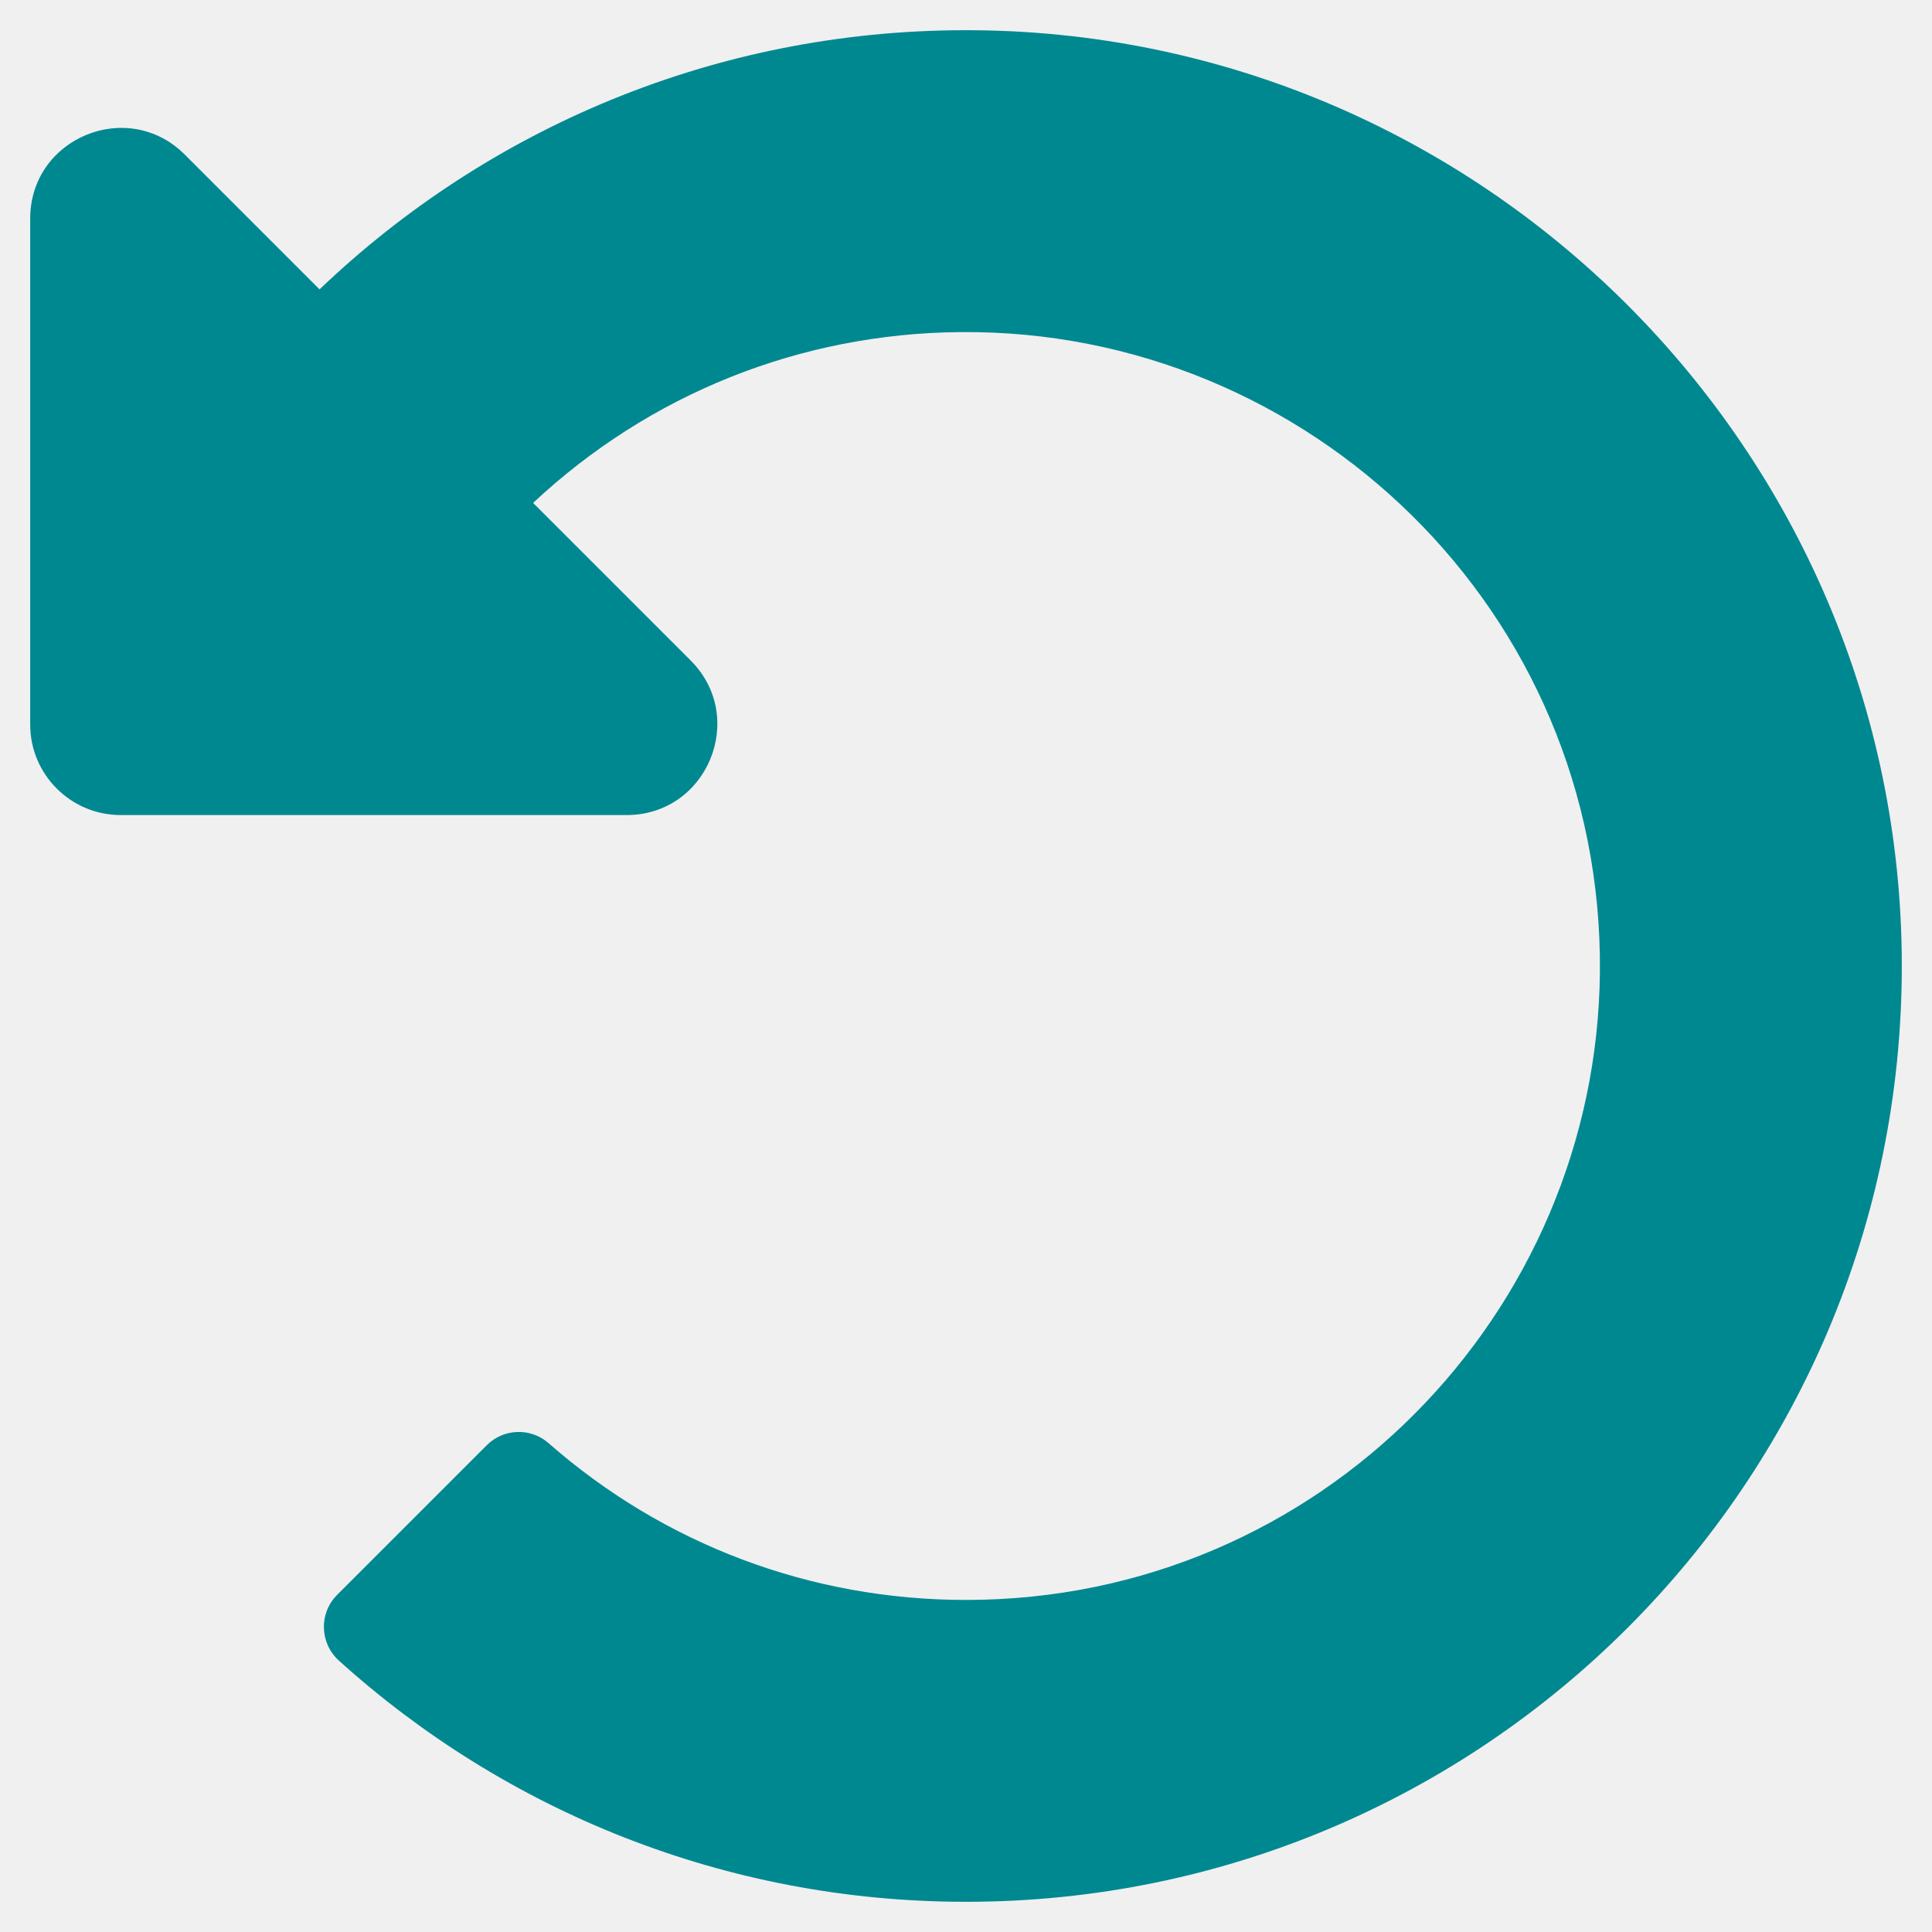
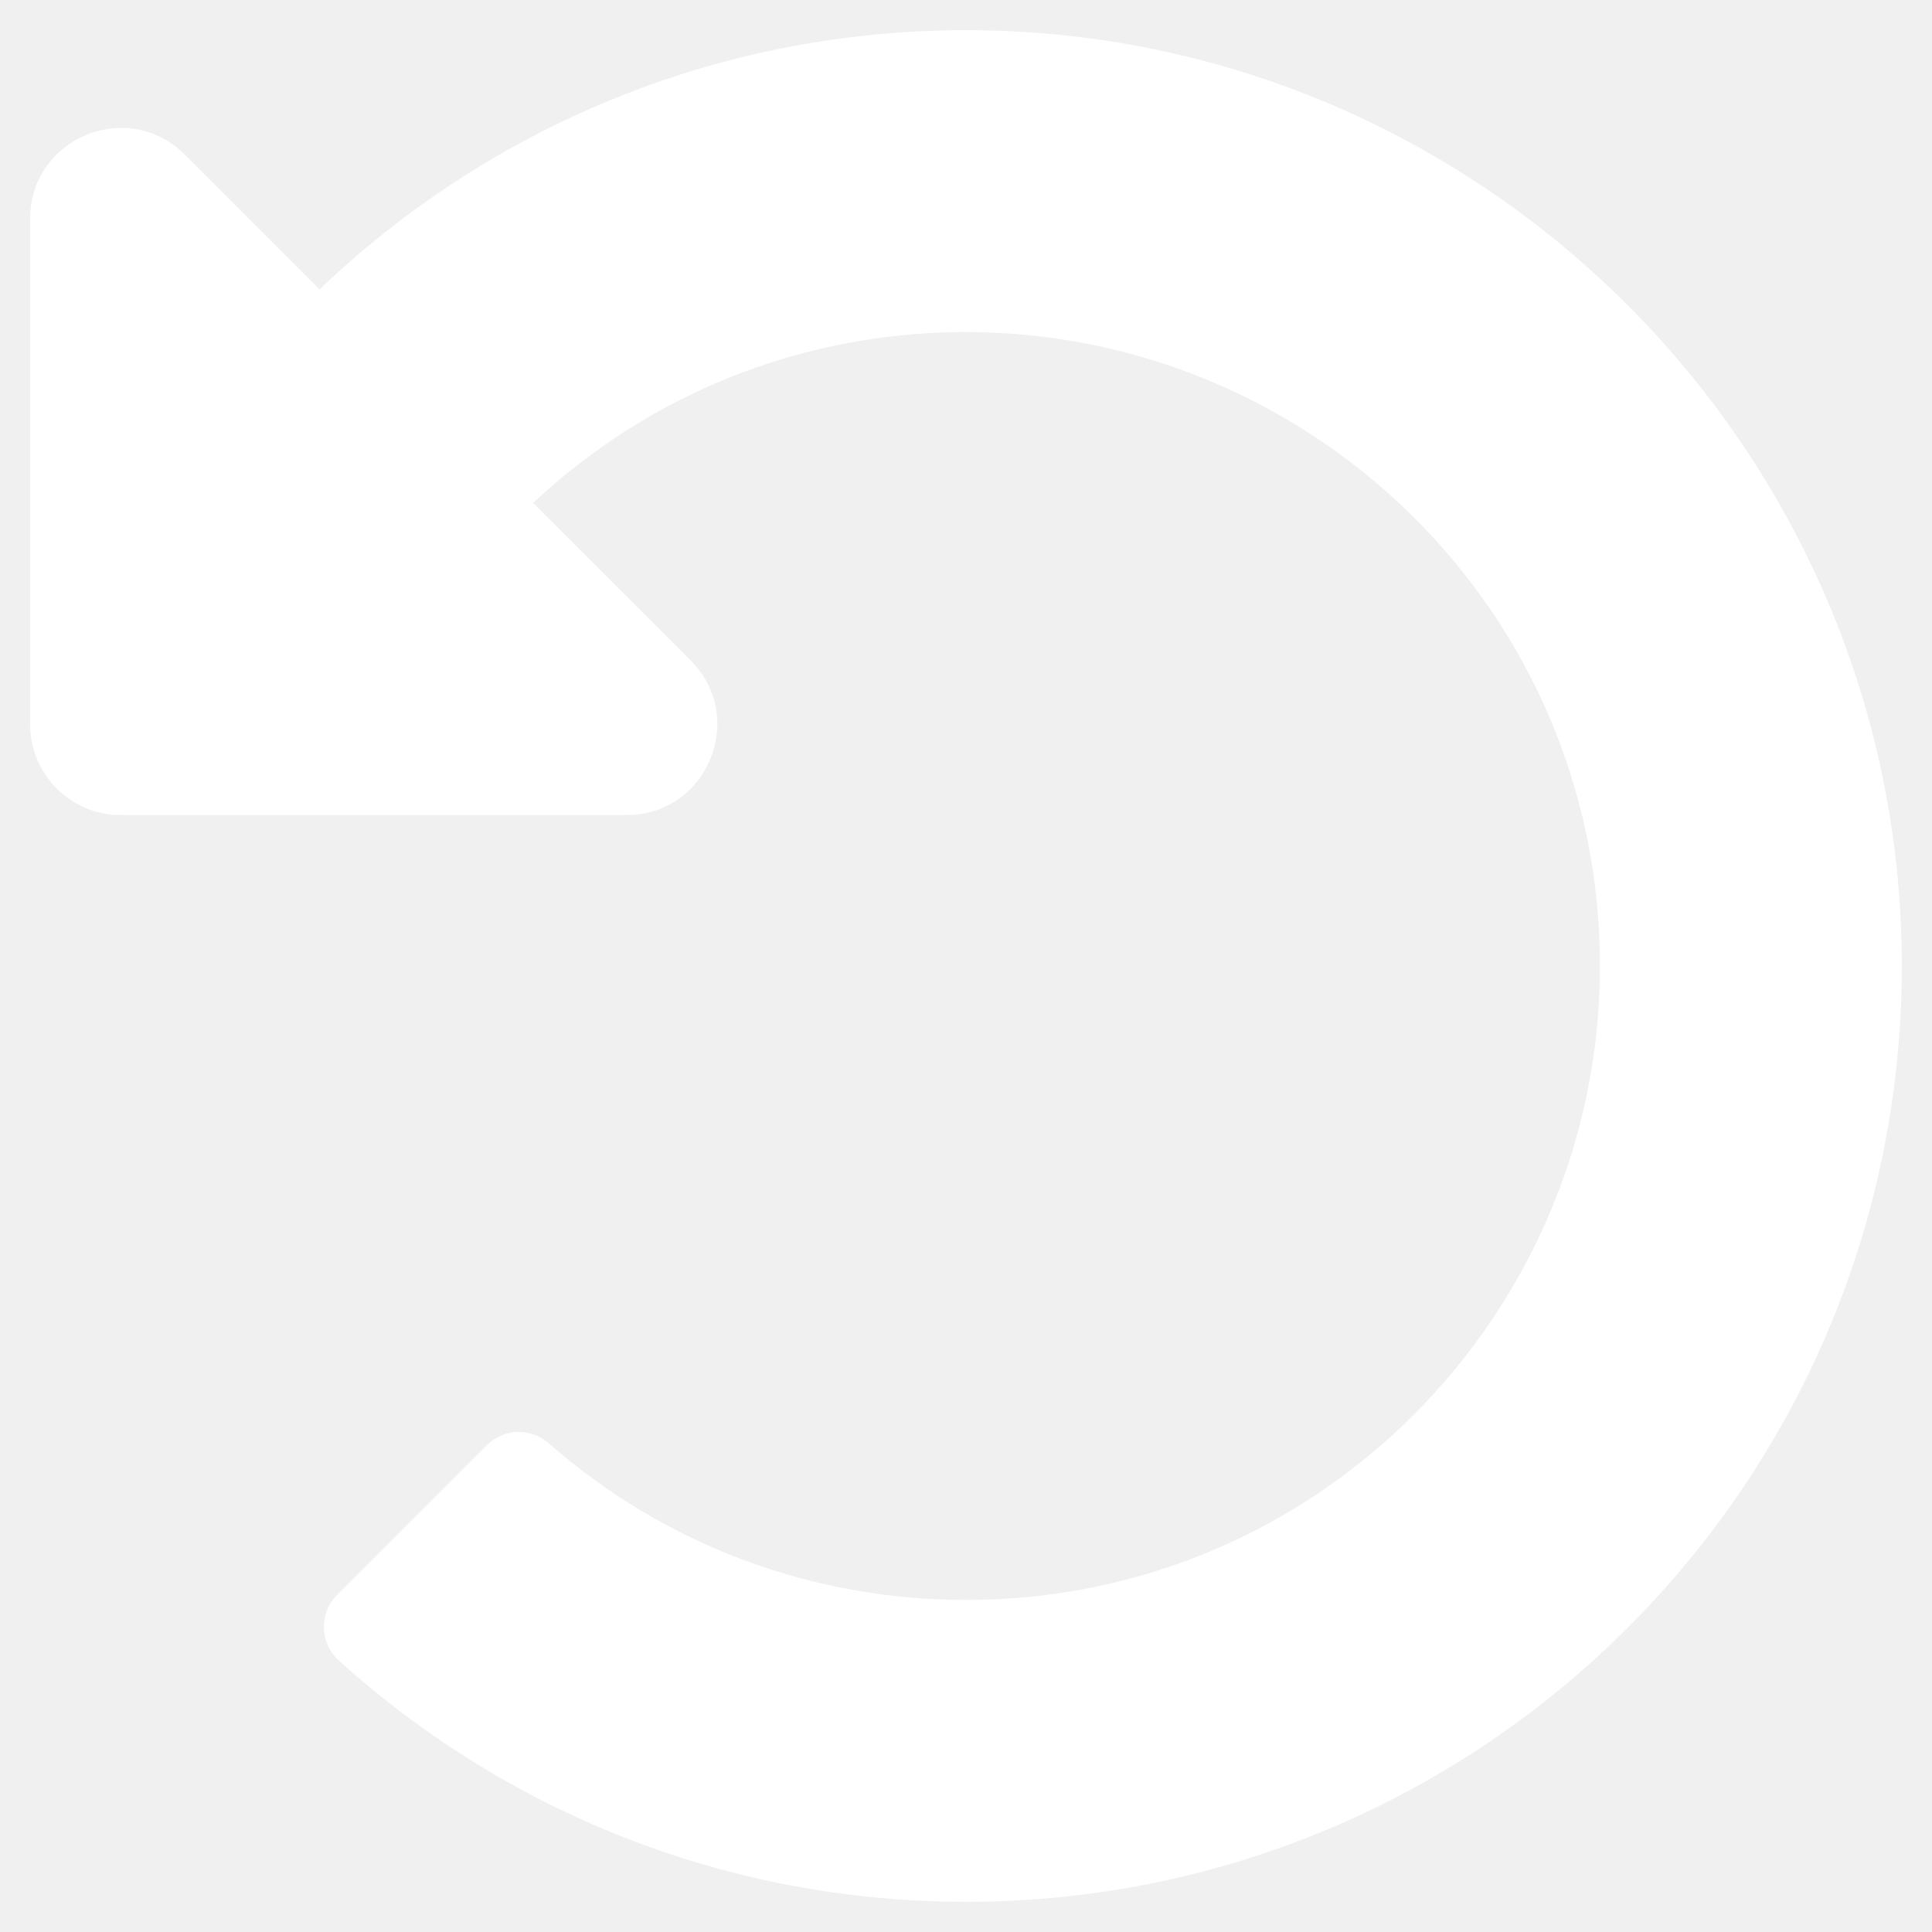
<svg xmlns="http://www.w3.org/2000/svg" aria-hidden="true" focusable="false" data-prefix="fas" data-icon="undo-alt" class="svg-inline--fa fa-undo-alt fa-w-16" role="img" viewBox="0 0 512 512">
-   <path fill="rgb(0, 136, 145)" d="M255.545 8c-66.269.119-126.438 26.233-170.86 68.685L48.971 40.971C33.851 25.851 8 36.559 8 57.941V192c0 13.255 10.745 24 24 24h134.059c21.382 0 32.09-25.851 16.971-40.971l-41.75-41.75c30.864-28.899 70.801-44.907 113.23-45.273 92.398-.798 170.283 73.977 169.484 169.442C423.236 348.009 349.816 424 256 424c-41.127 0-79.997-14.678-110.63-41.556-4.743-4.161-11.906-3.908-16.368.553L89.34 422.659c-4.872 4.872-4.631 12.815.482 17.433C133.798 479.813 192.074 504 256 504c136.966 0 247.999-111.033 248-247.998C504.001 119.193 392.354 7.755 255.545 8z" />
+   <path fill="#ffffff" d="M255.545 8c-66.269.119-126.438 26.233-170.86 68.685L48.971 40.971C33.851 25.851 8 36.559 8 57.941V192c0 13.255 10.745 24 24 24h134.059c21.382 0 32.09-25.851 16.971-40.971l-41.75-41.75c30.864-28.899 70.801-44.907 113.23-45.273 92.398-.798 170.283 73.977 169.484 169.442C423.236 348.009 349.816 424 256 424c-41.127 0-79.997-14.678-110.63-41.556-4.743-4.161-11.906-3.908-16.368.553L89.34 422.659c-4.872 4.872-4.631 12.815.482 17.433C133.798 479.813 192.074 504 256 504c136.966 0 247.999-111.033 248-247.998C504.001 119.193 392.354 7.755 255.545 8z" />
</svg>
